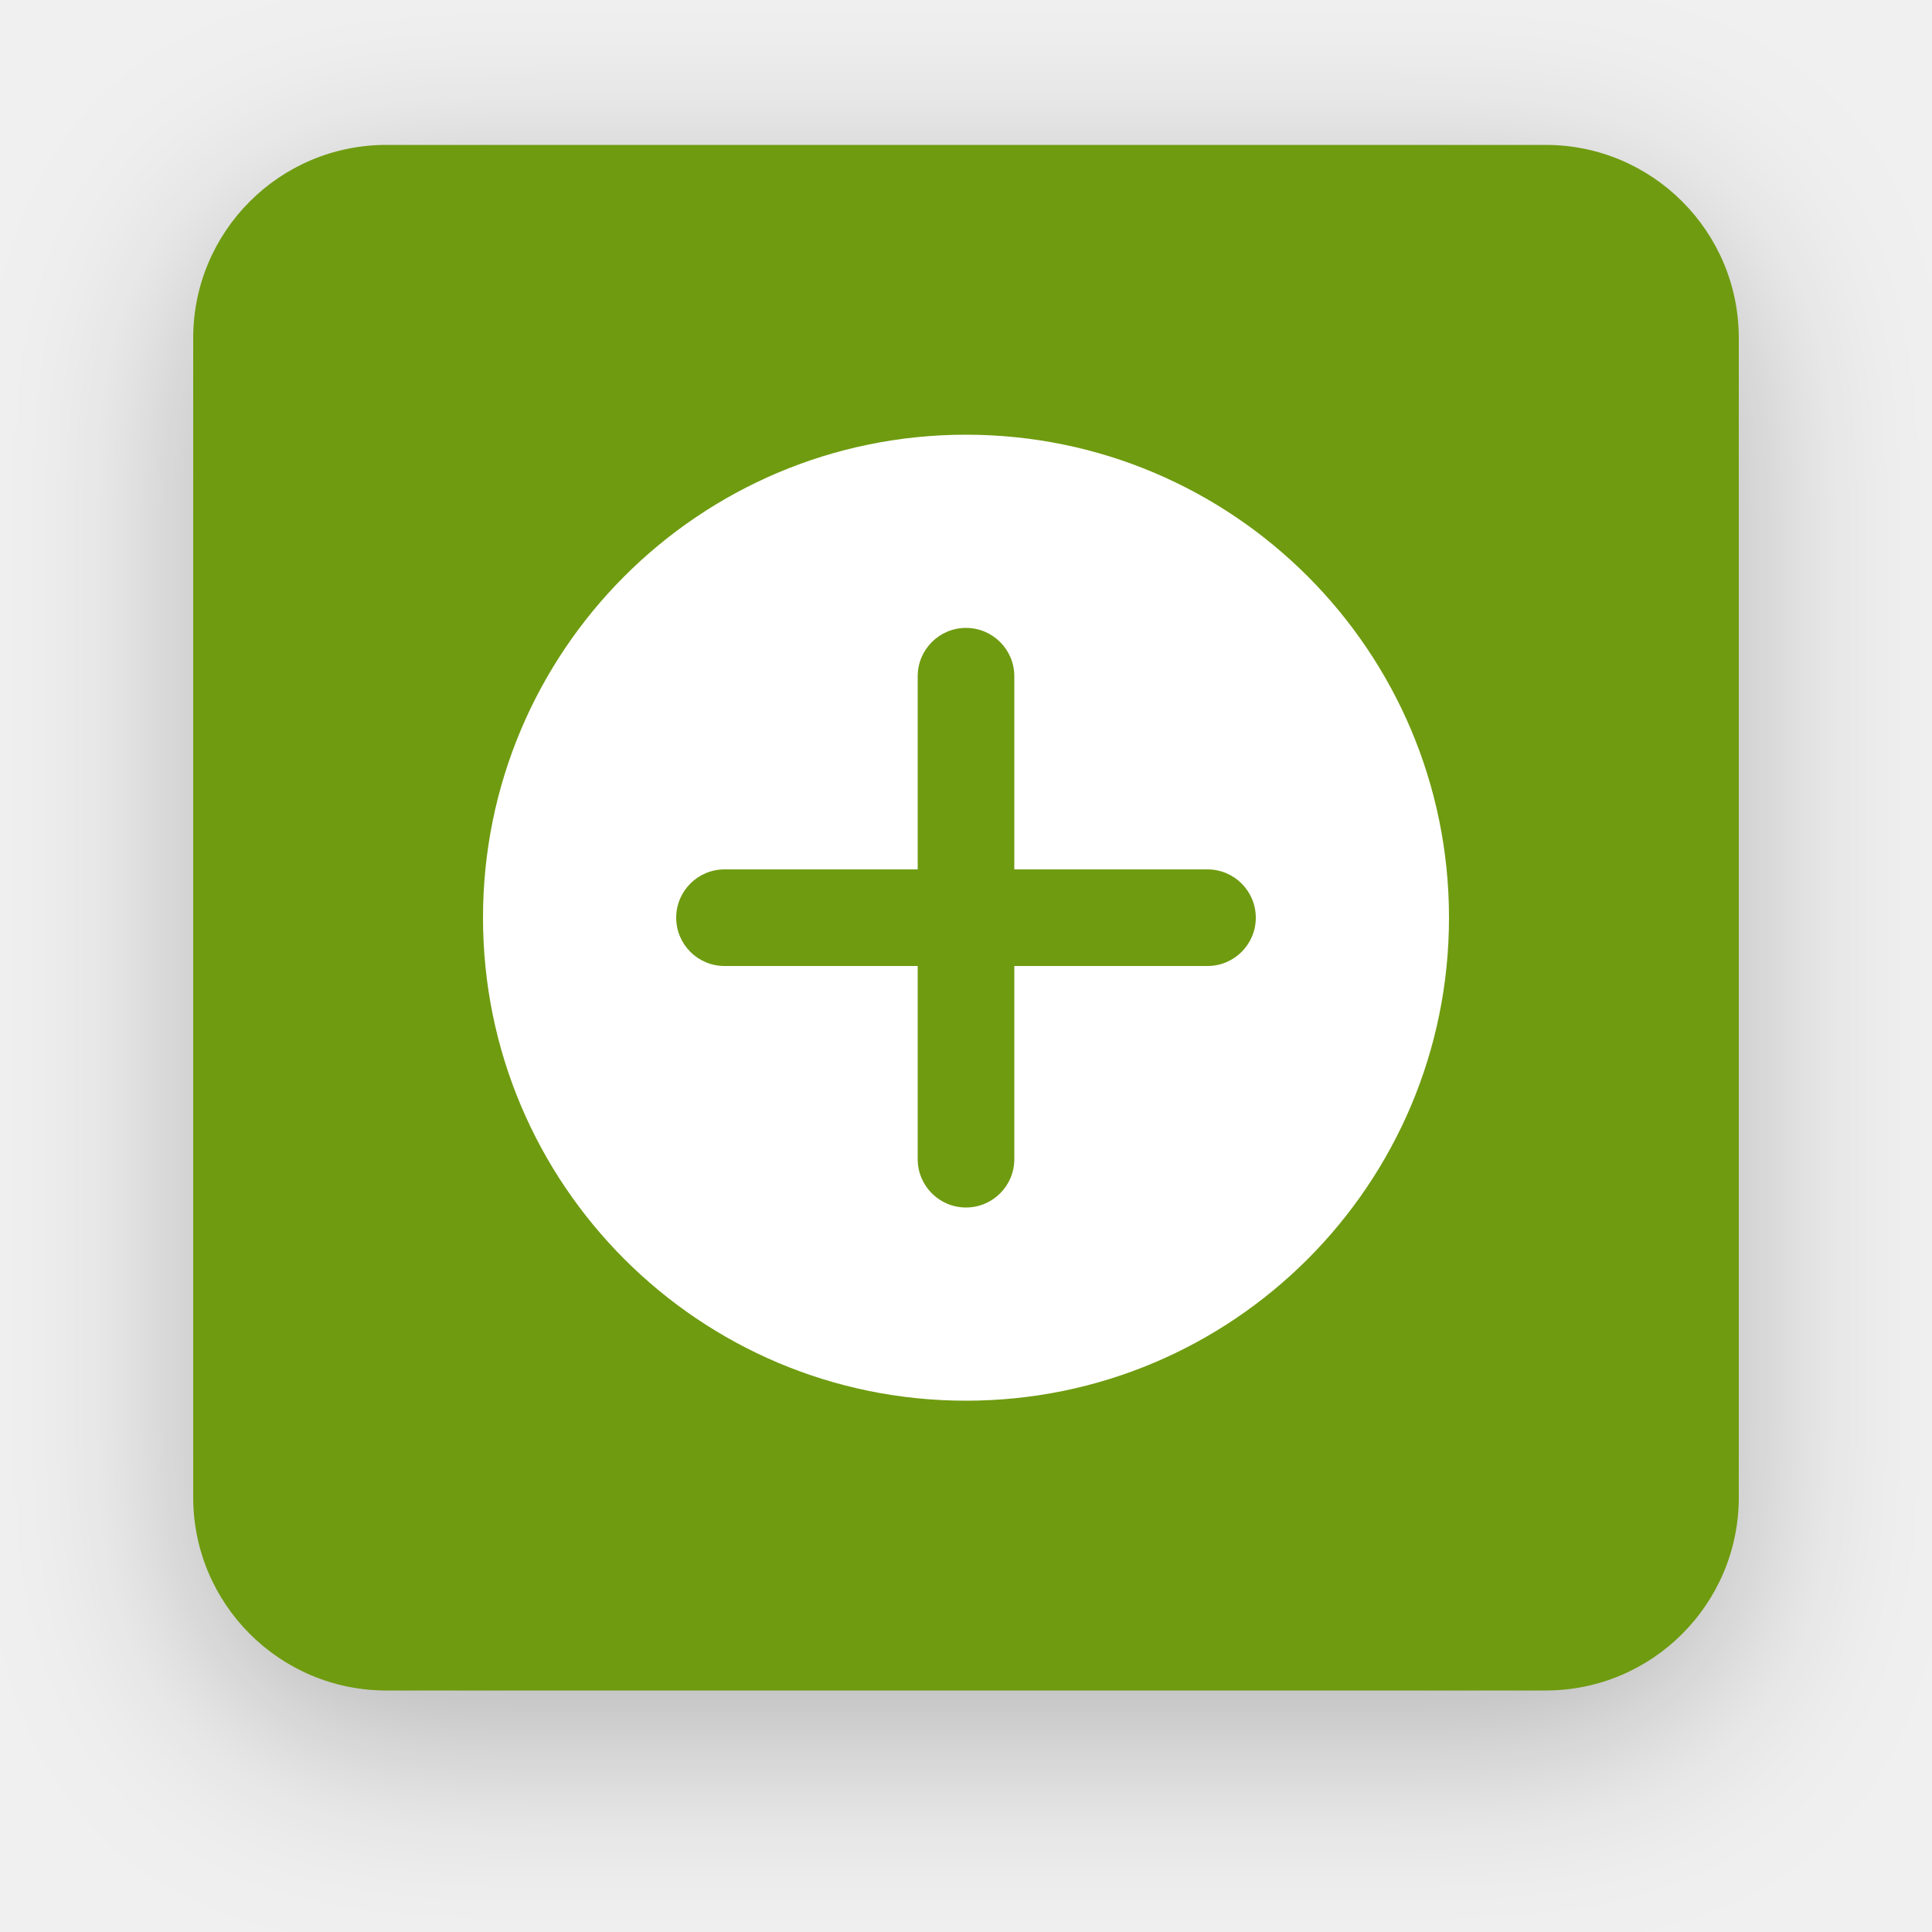
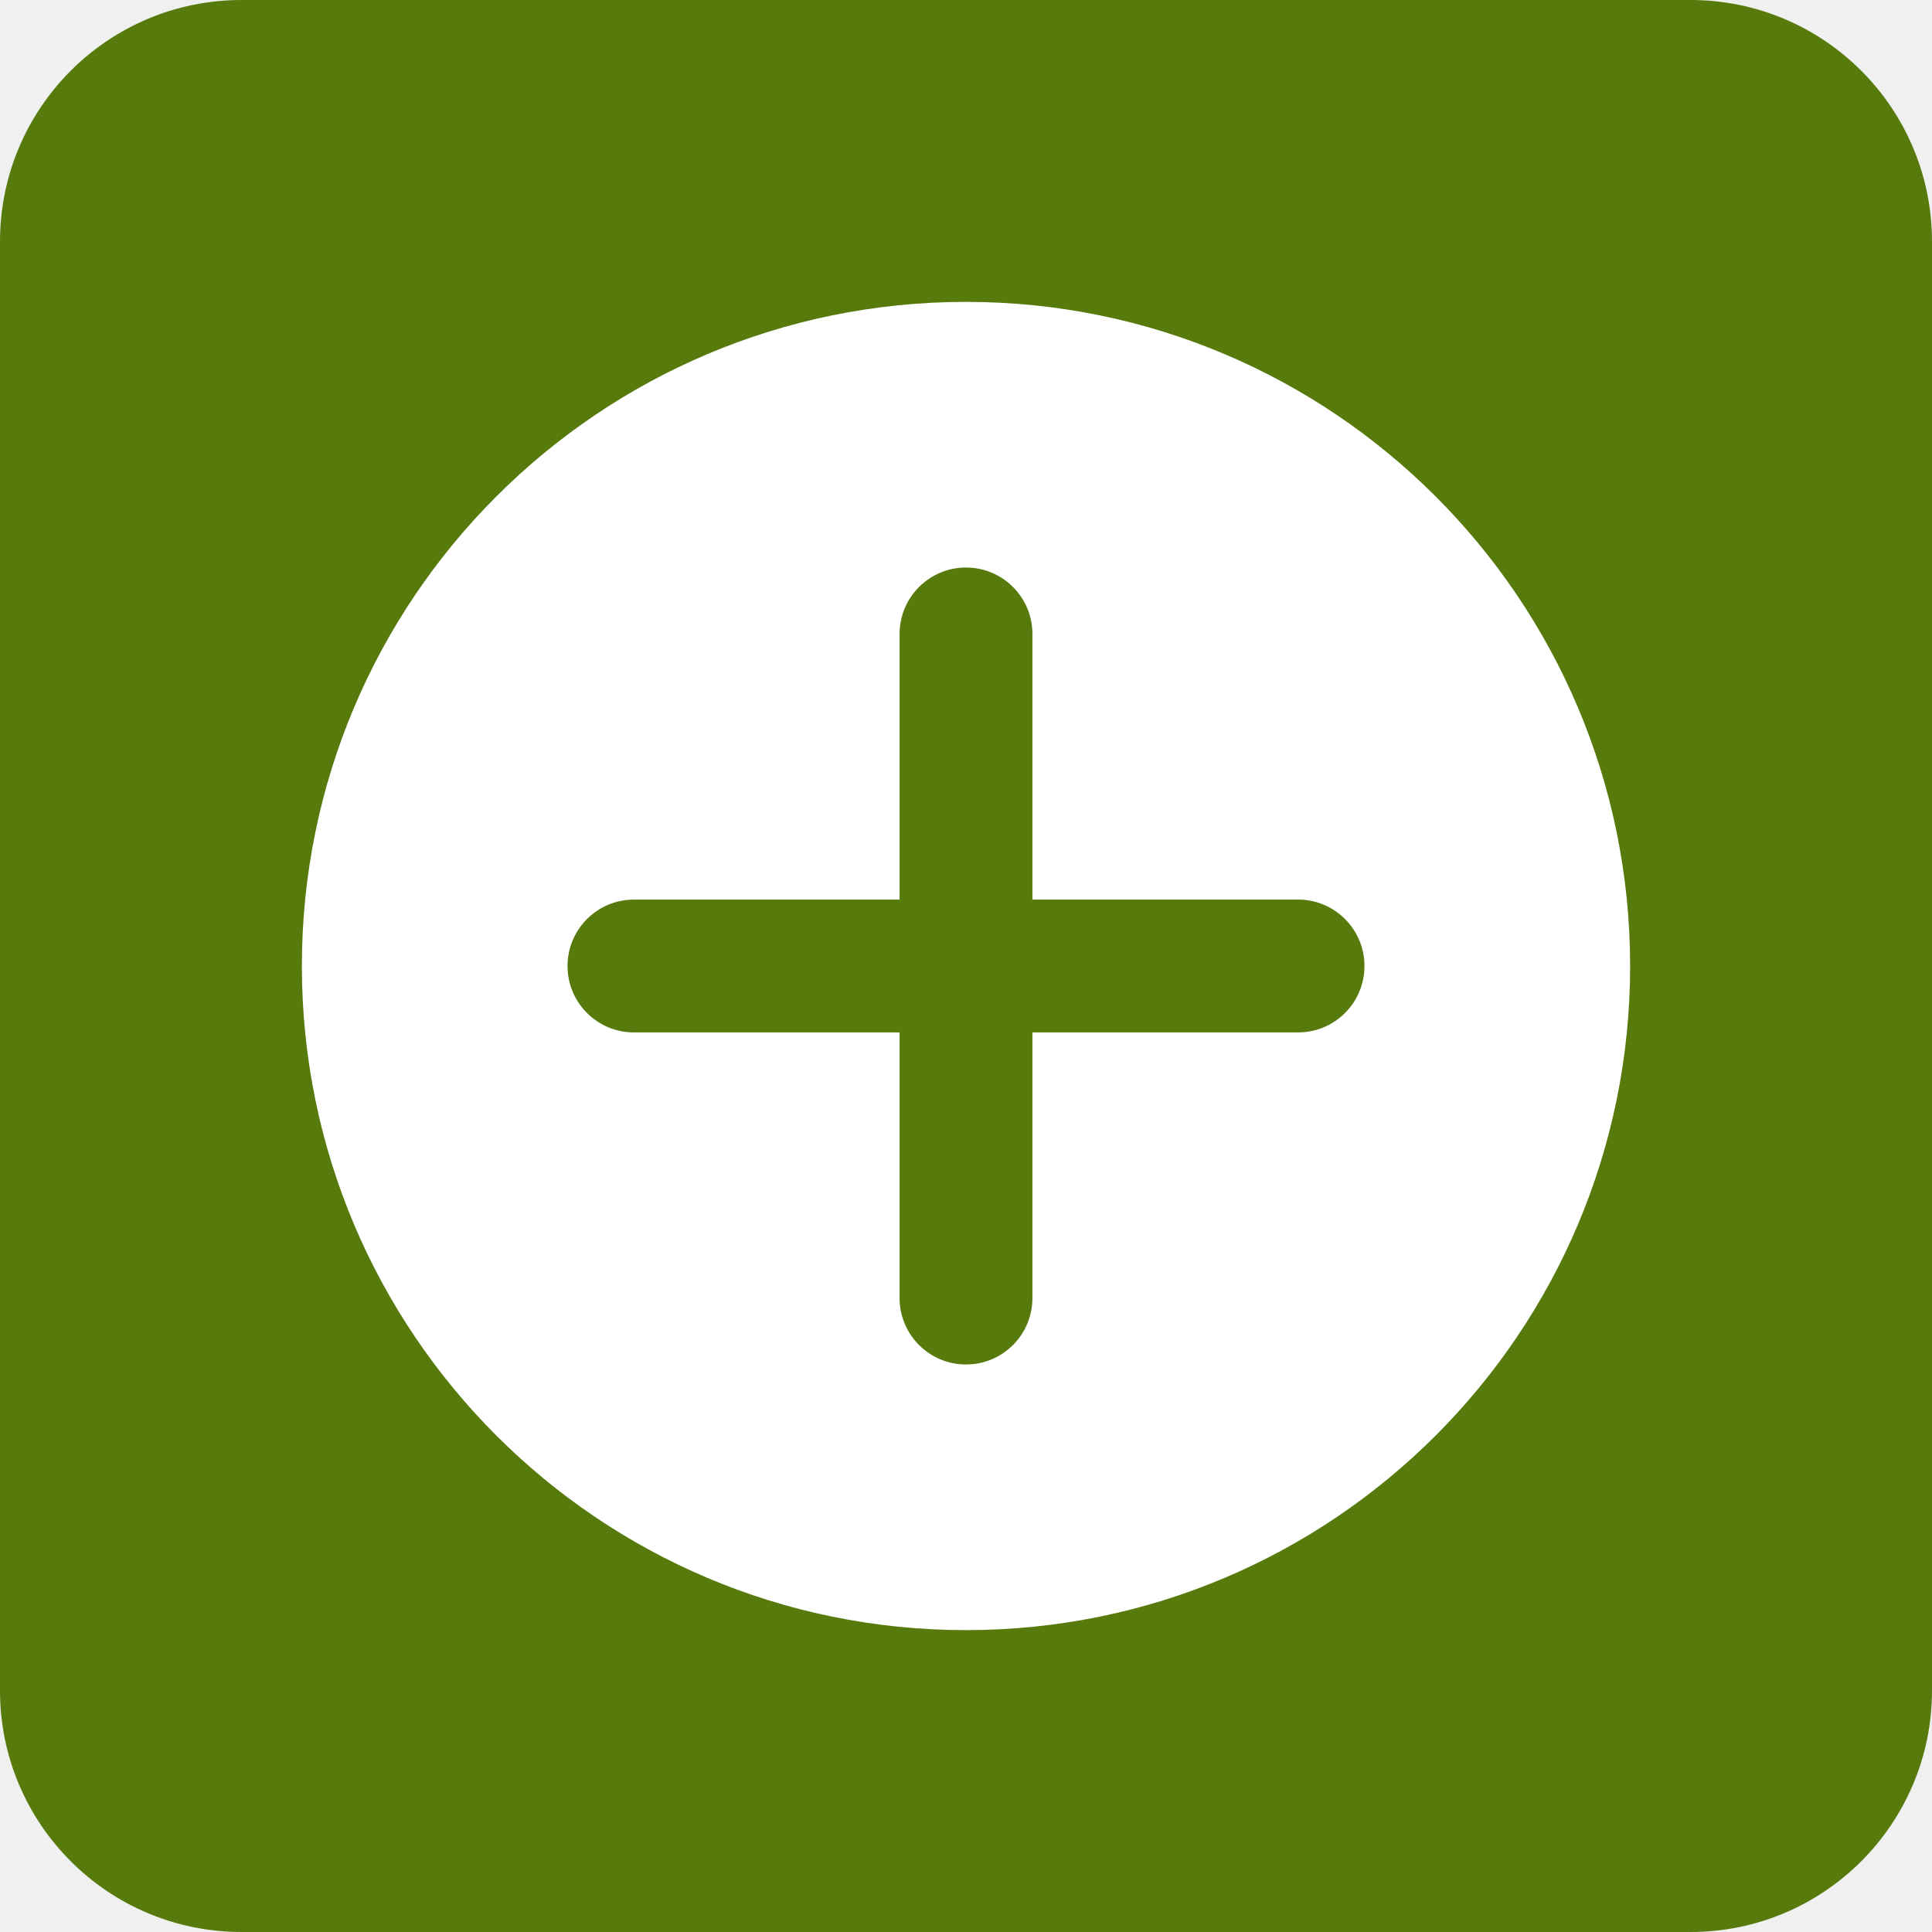
- <svg xmlns="http://www.w3.org/2000/svg" width="40" height="40" viewBox="0 0 40 40" fill="none">
-   <g filter="url(#filter0_d)">
-     <rect x="4" y="3" width="32" height="32" rx="4" fill="#6F9B10" />
-   </g>
-   <path fill-rule="evenodd" clip-rule="evenodd" d="M30 19C30 24.523 25.523 29 20 29C14.477 29 10 24.523 10 19C10 13.477 14.477 9 20 9C25.523 9 30 13.477 30 19ZM20 13C20.552 13 21 13.448 21 14V18H25C25.552 18 26 18.448 26 19C26 19.552 25.552 20 25 20H21V24C21 24.552 20.552 25 20 25C19.448 25 19 24.552 19 24V20H15C14.448 20 14 19.552 14 19C14 18.448 14.448 18 15 18H19V14C19 13.448 19.448 13 20 13Z" fill="white" />
-   <defs>
-     <filter id="filter0_d" x="0" y="0" width="40" height="40" filterUnits="userSpaceOnUse" color-interpolation-filters="sRGB">
-       <feFlood flood-opacity="0" result="BackgroundImageFix" />
-       <feColorMatrix in="SourceAlpha" type="matrix" values="0 0 0 0 0 0 0 0 0 0 0 0 0 0 0 0 0 0 127 0" />
-       <feOffset dy="1" />
-       <feGaussianBlur stdDeviation="2" />
-       <feColorMatrix type="matrix" values="0 0 0 0 0 0 0 0 0 0 0 0 0 0 0 0 0 0 0.25 0" />
-       <feBlend mode="normal" in2="BackgroundImageFix" result="effect1_dropShadow" />
-       <feBlend mode="normal" in="SourceGraphic" in2="effect1_dropShadow" result="shape" />
-     </filter>
-   </defs>
+ <svg xmlns="http://www.w3.org/2000/svg" width="32" height="32" viewBox="0 0 32 32" fill="none">
+   <path d="M0 4C0 1.791 1.791 0 4 0H28C30.209 0 32 1.791 32 4V28C32 30.209 30.209 32 28 32H4C1.791 32 0 30.209 0 28V4Z" fill="#577A0C" />
+   <path fill-rule="evenodd" clip-rule="evenodd" d="M27 16C27 22.075 22.075 27 16 27C9.925 27 5 22.075 5 16C5 9.925 9.925 5 16 5C22.075 5 27 9.925 27 16ZM16 9.4C16.608 9.4 17.1 9.892 17.1 10.5V14.9H21.5C22.108 14.9 22.6 15.393 22.6 16C22.6 16.608 22.108 17.1 21.5 17.1H17.1V21.5C17.1 22.108 16.608 22.6 16 22.6C15.393 22.6 14.9 22.108 14.9 21.5V17.1H10.5C9.892 17.1 9.4 16.608 9.4 16C9.4 15.393 9.892 14.9 10.5 14.9H14.9V10.5C14.9 9.892 15.393 9.4 16 9.4Z" fill="white" />
</svg>
